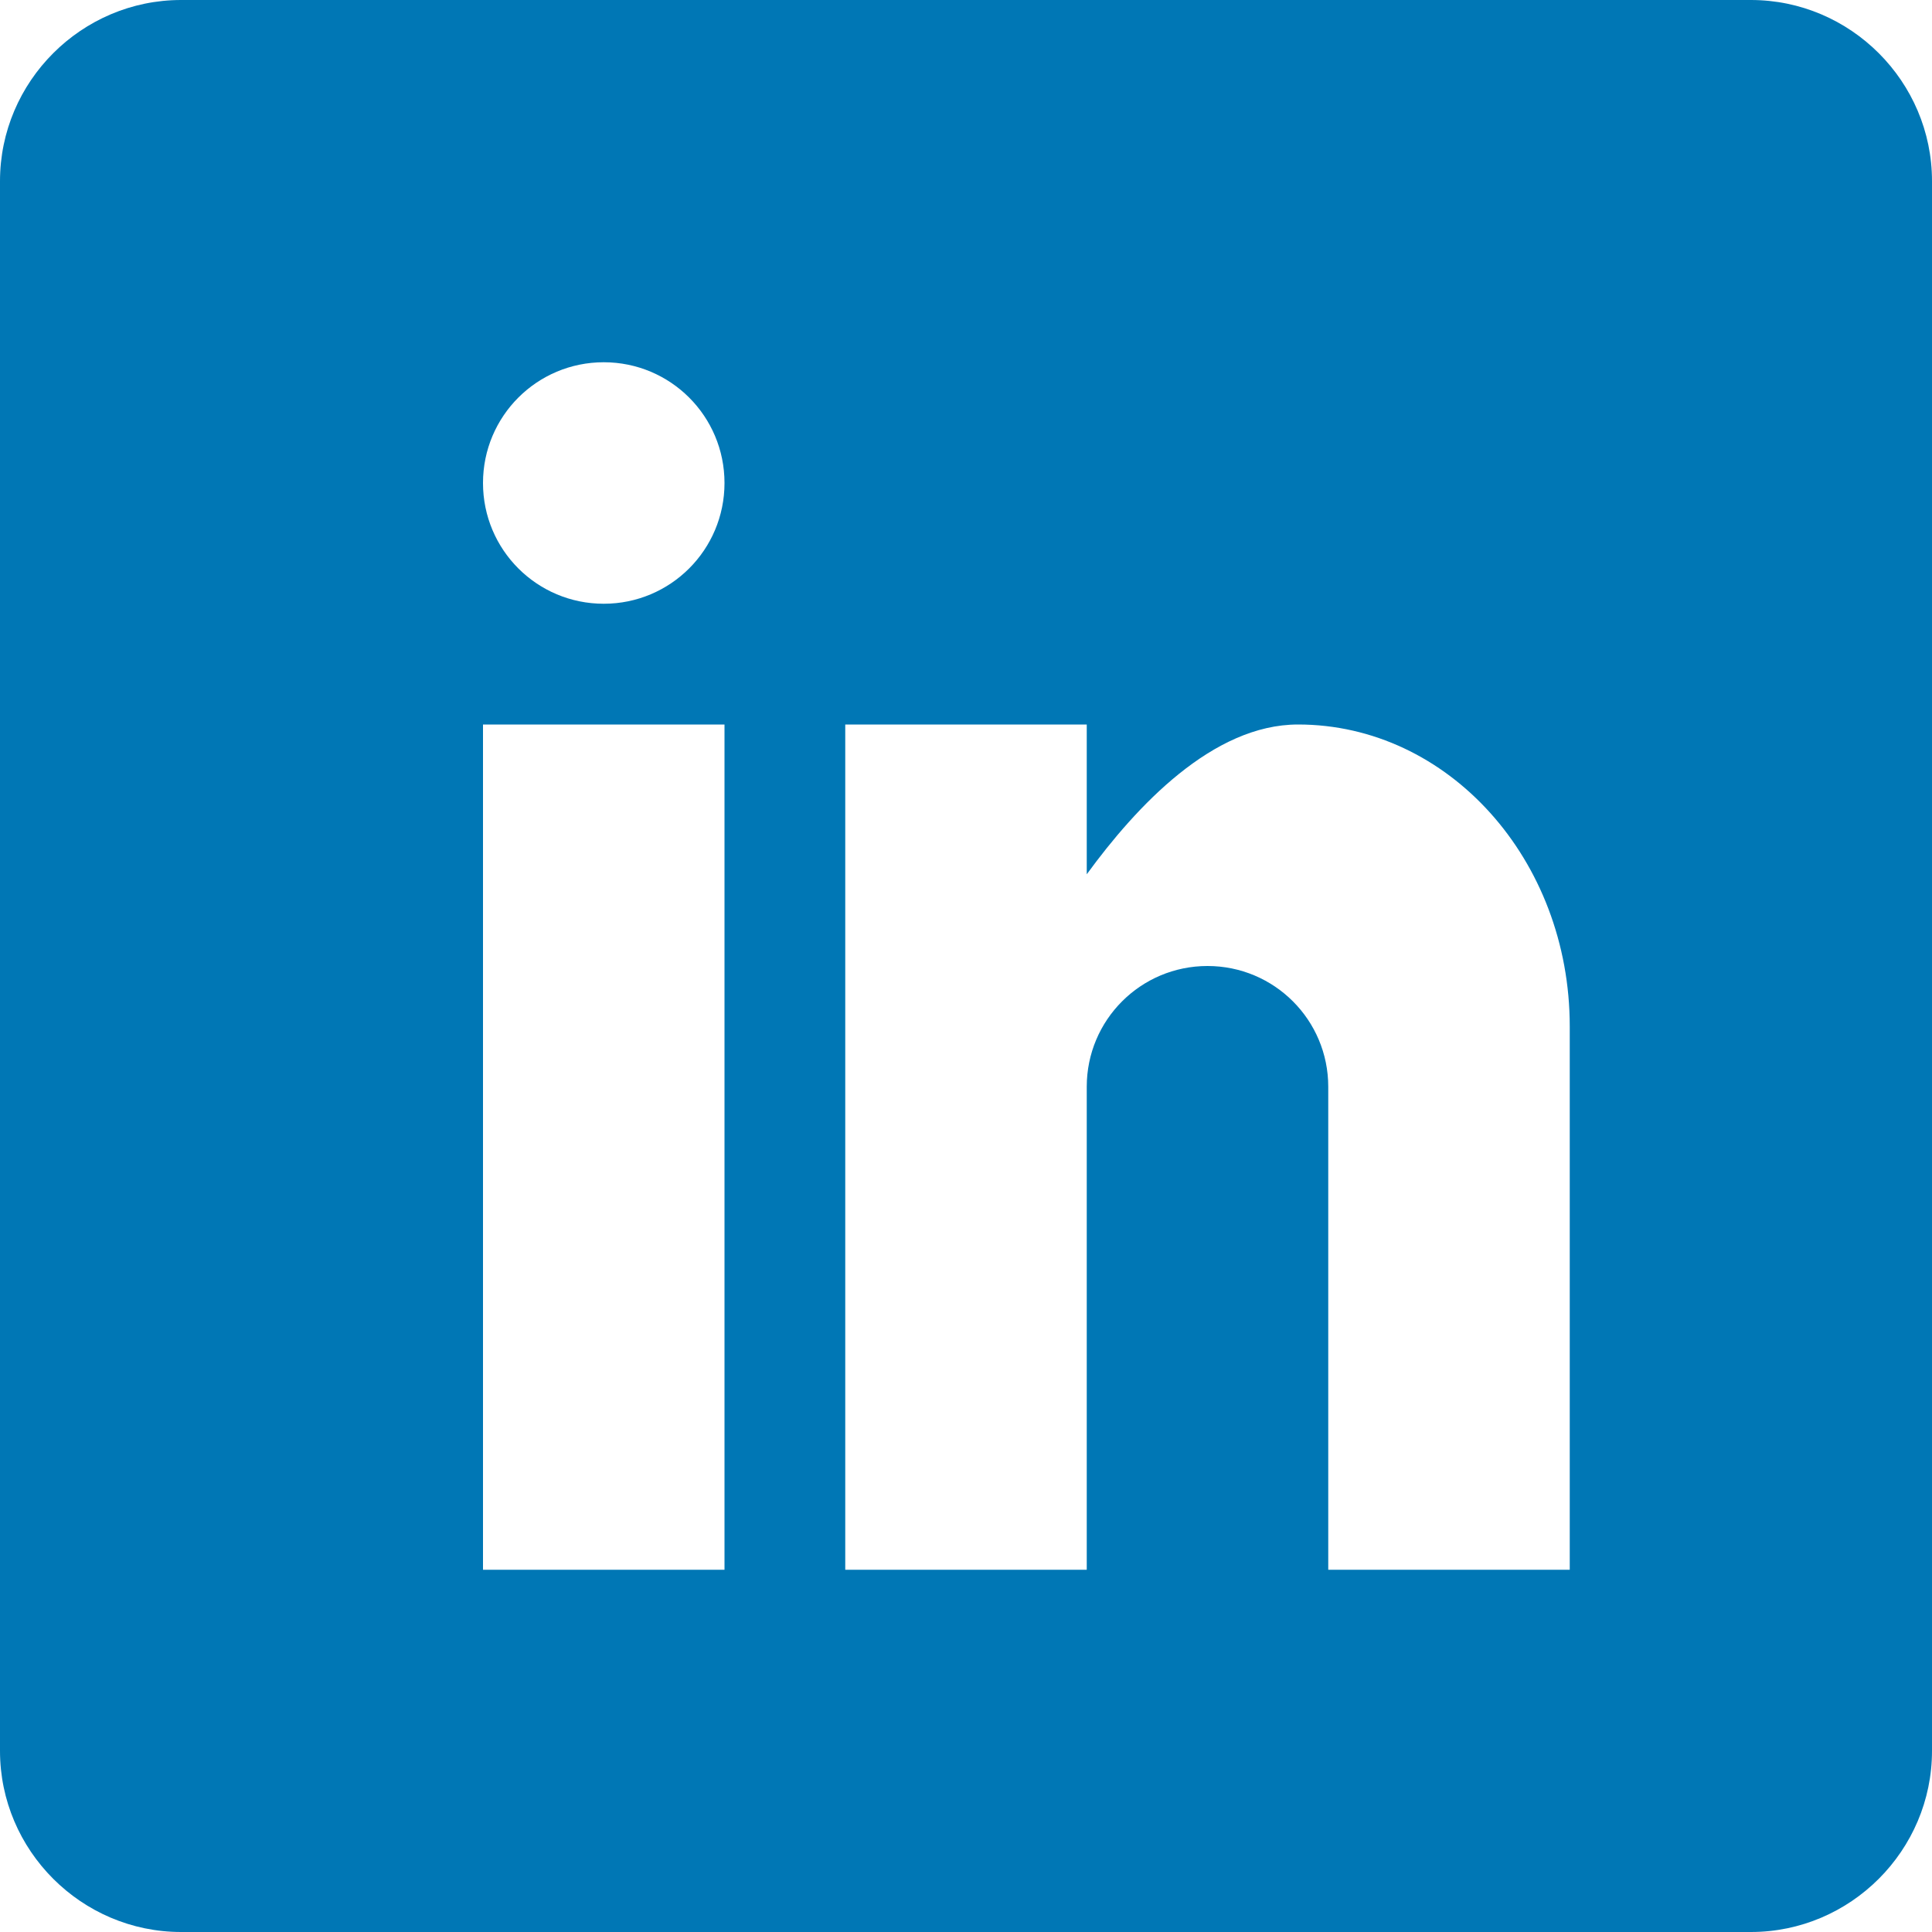
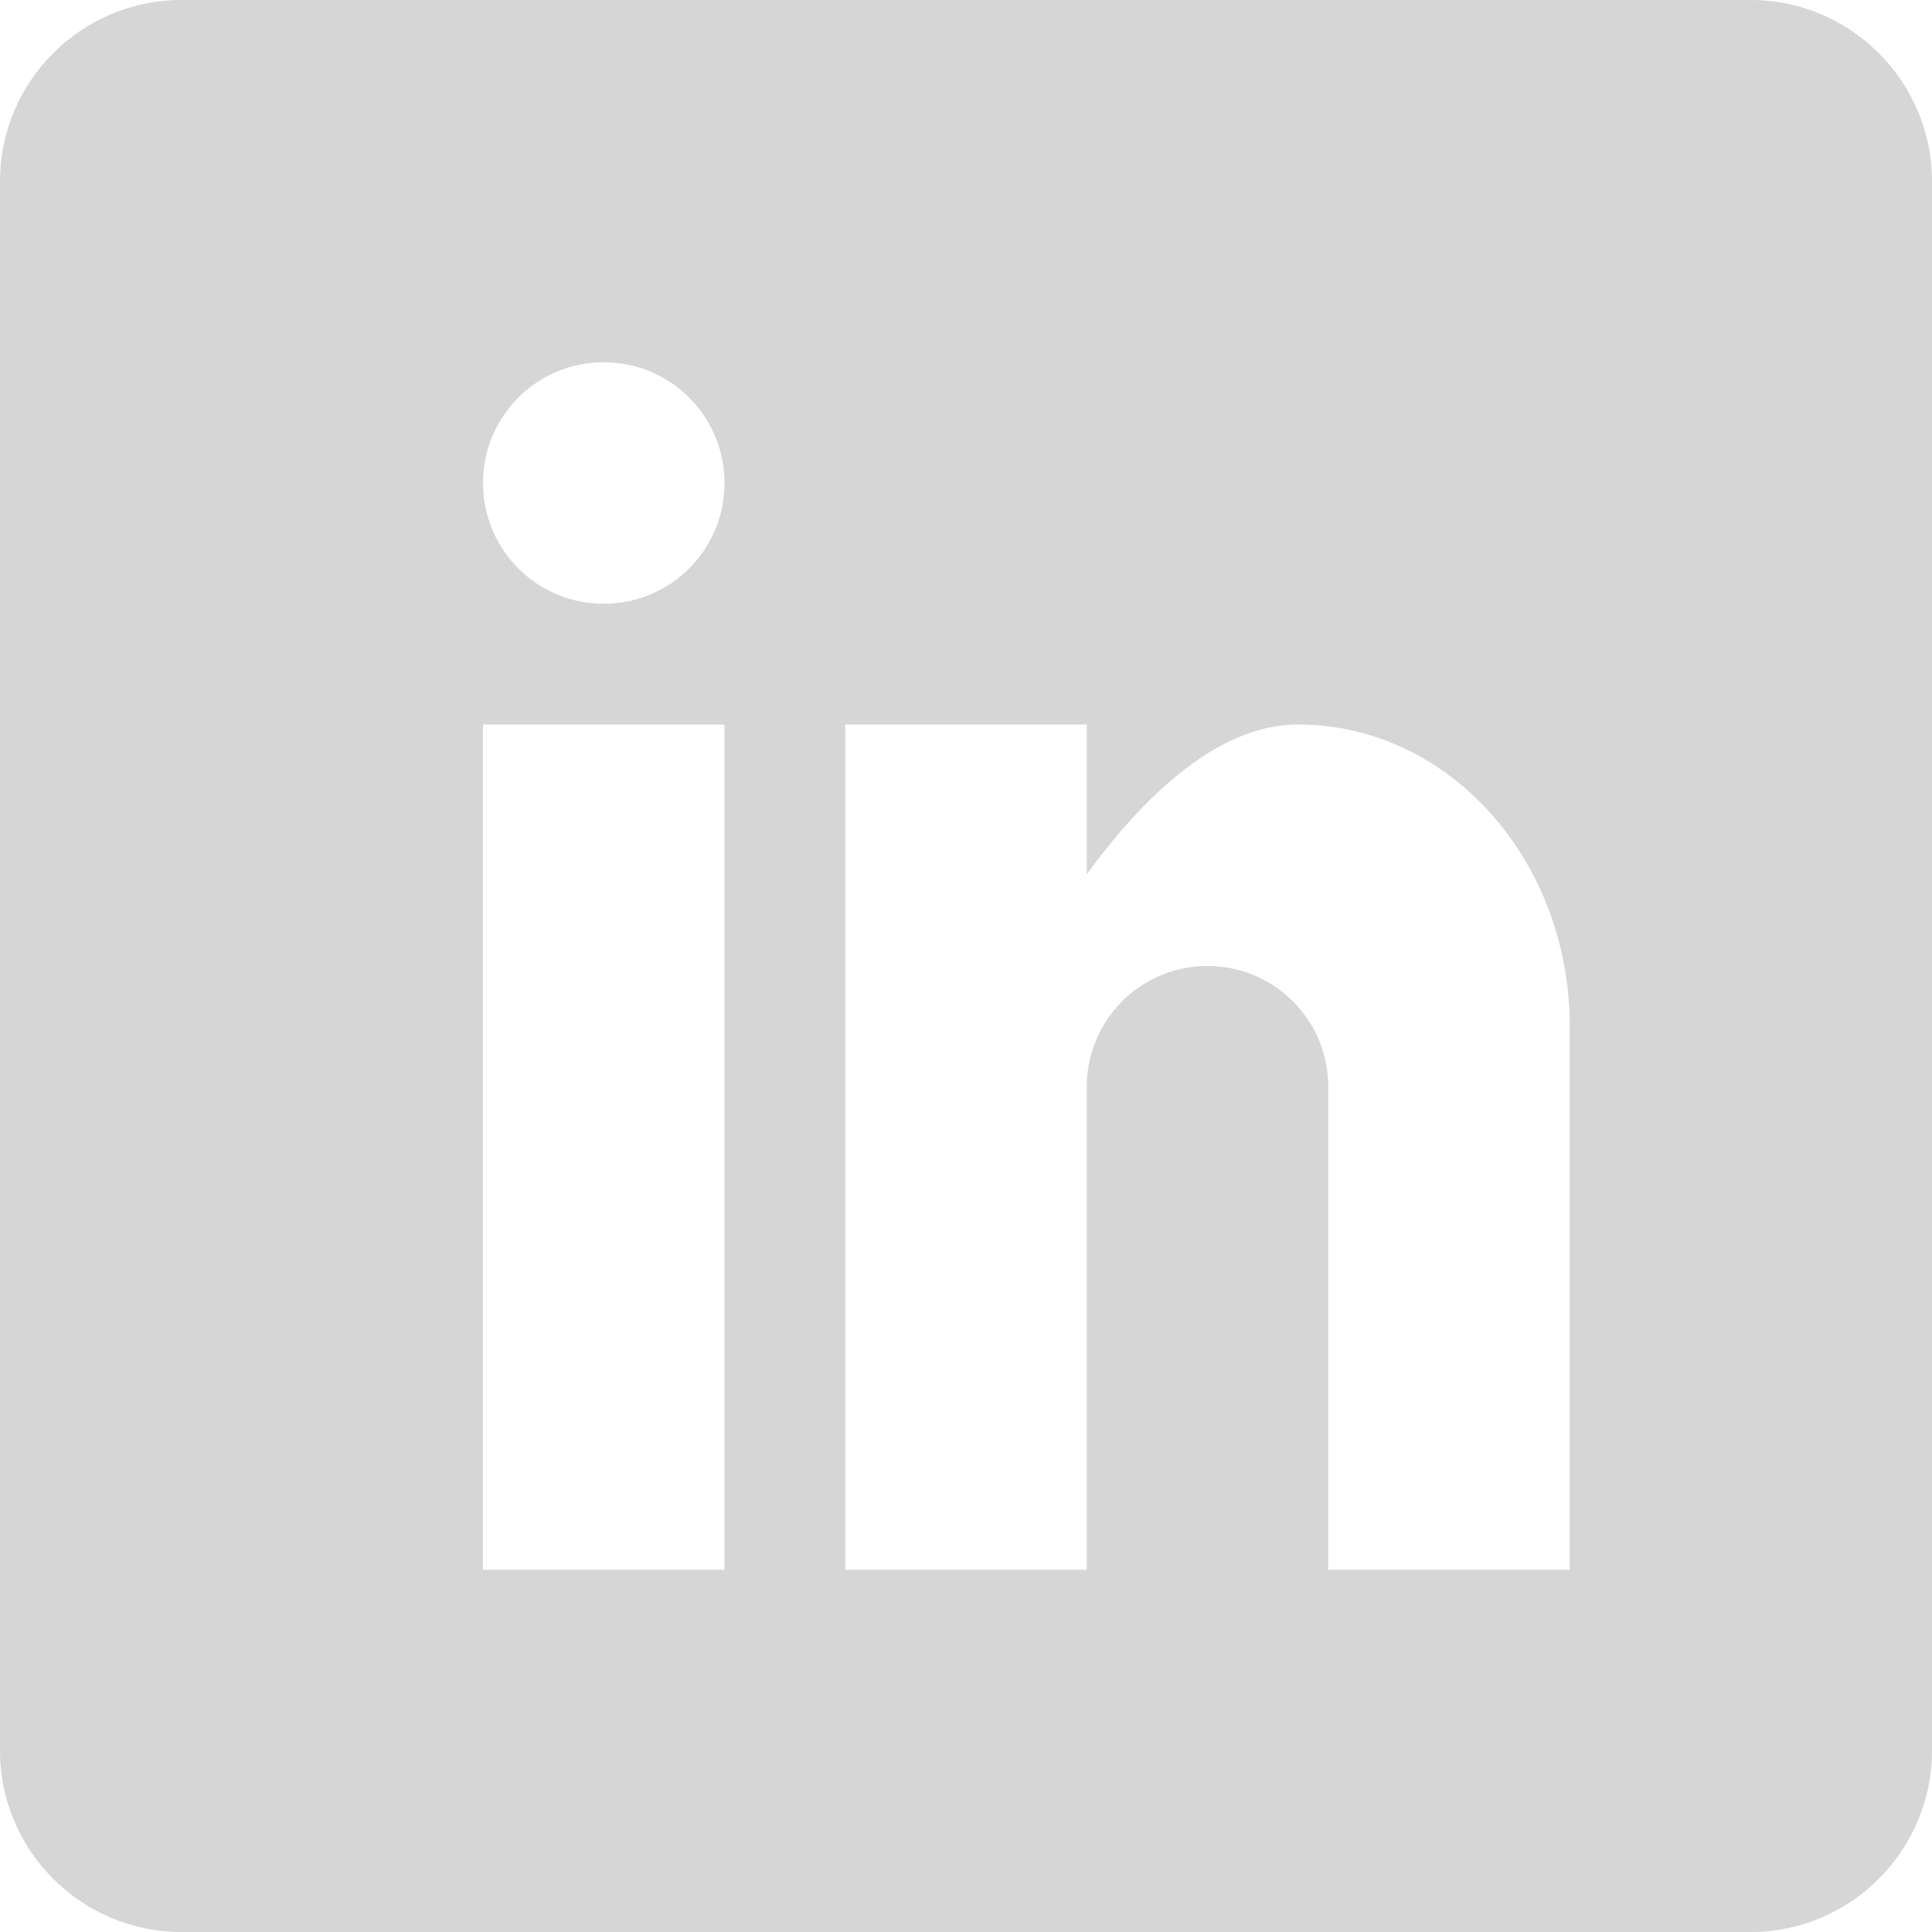
<svg xmlns="http://www.w3.org/2000/svg" version="1.1" width="32" height="32" viewBox="0 0 32 32">
-   <path fill="#0077b5" d="M29 0h-26c-1.65 0-3 1.35-3 3v26c0 1.65 1.35 3 3 3h26c1.65 0 3-1.35 3-3v-26c0-1.65-1.35-3-3-3zM12 26h-4v-14h4v14zM10 10c-1.106 0-2-0.894-2-2s0.894-2 2-2c1.106 0 2 0.894 2 2s-0.894 2-2 2zM26 26h-4v-8c0-1.106-0.894-2-2-2s-2 0.894-2 2v8h-4v-14h4v2.481c0.825-1.131 2.087-2.481 3.5-2.481 2.488 0 4.5 2.238 4.5 5v9z" />
+   <path fill="#d6d6d6" d="M29 0h-26c-1.65 0-3 1.35-3 3v26c0 1.65 1.35 3 3 3h26c1.65 0 3-1.35 3-3v-26c0-1.65-1.35-3-3-3zM12 26h-4v-14h4v14zM10 10c-1.106 0-2-0.894-2-2s0.894-2 2-2c1.106 0 2 0.894 2 2s-0.894 2-2 2zM26 26h-4v-8c0-1.106-0.894-2-2-2s-2 0.894-2 2v8h-4v-14h4v2.481c0.825-1.131 2.087-2.481 3.5-2.481 2.488 0 4.5 2.238 4.5 5v9z" />
</svg>
